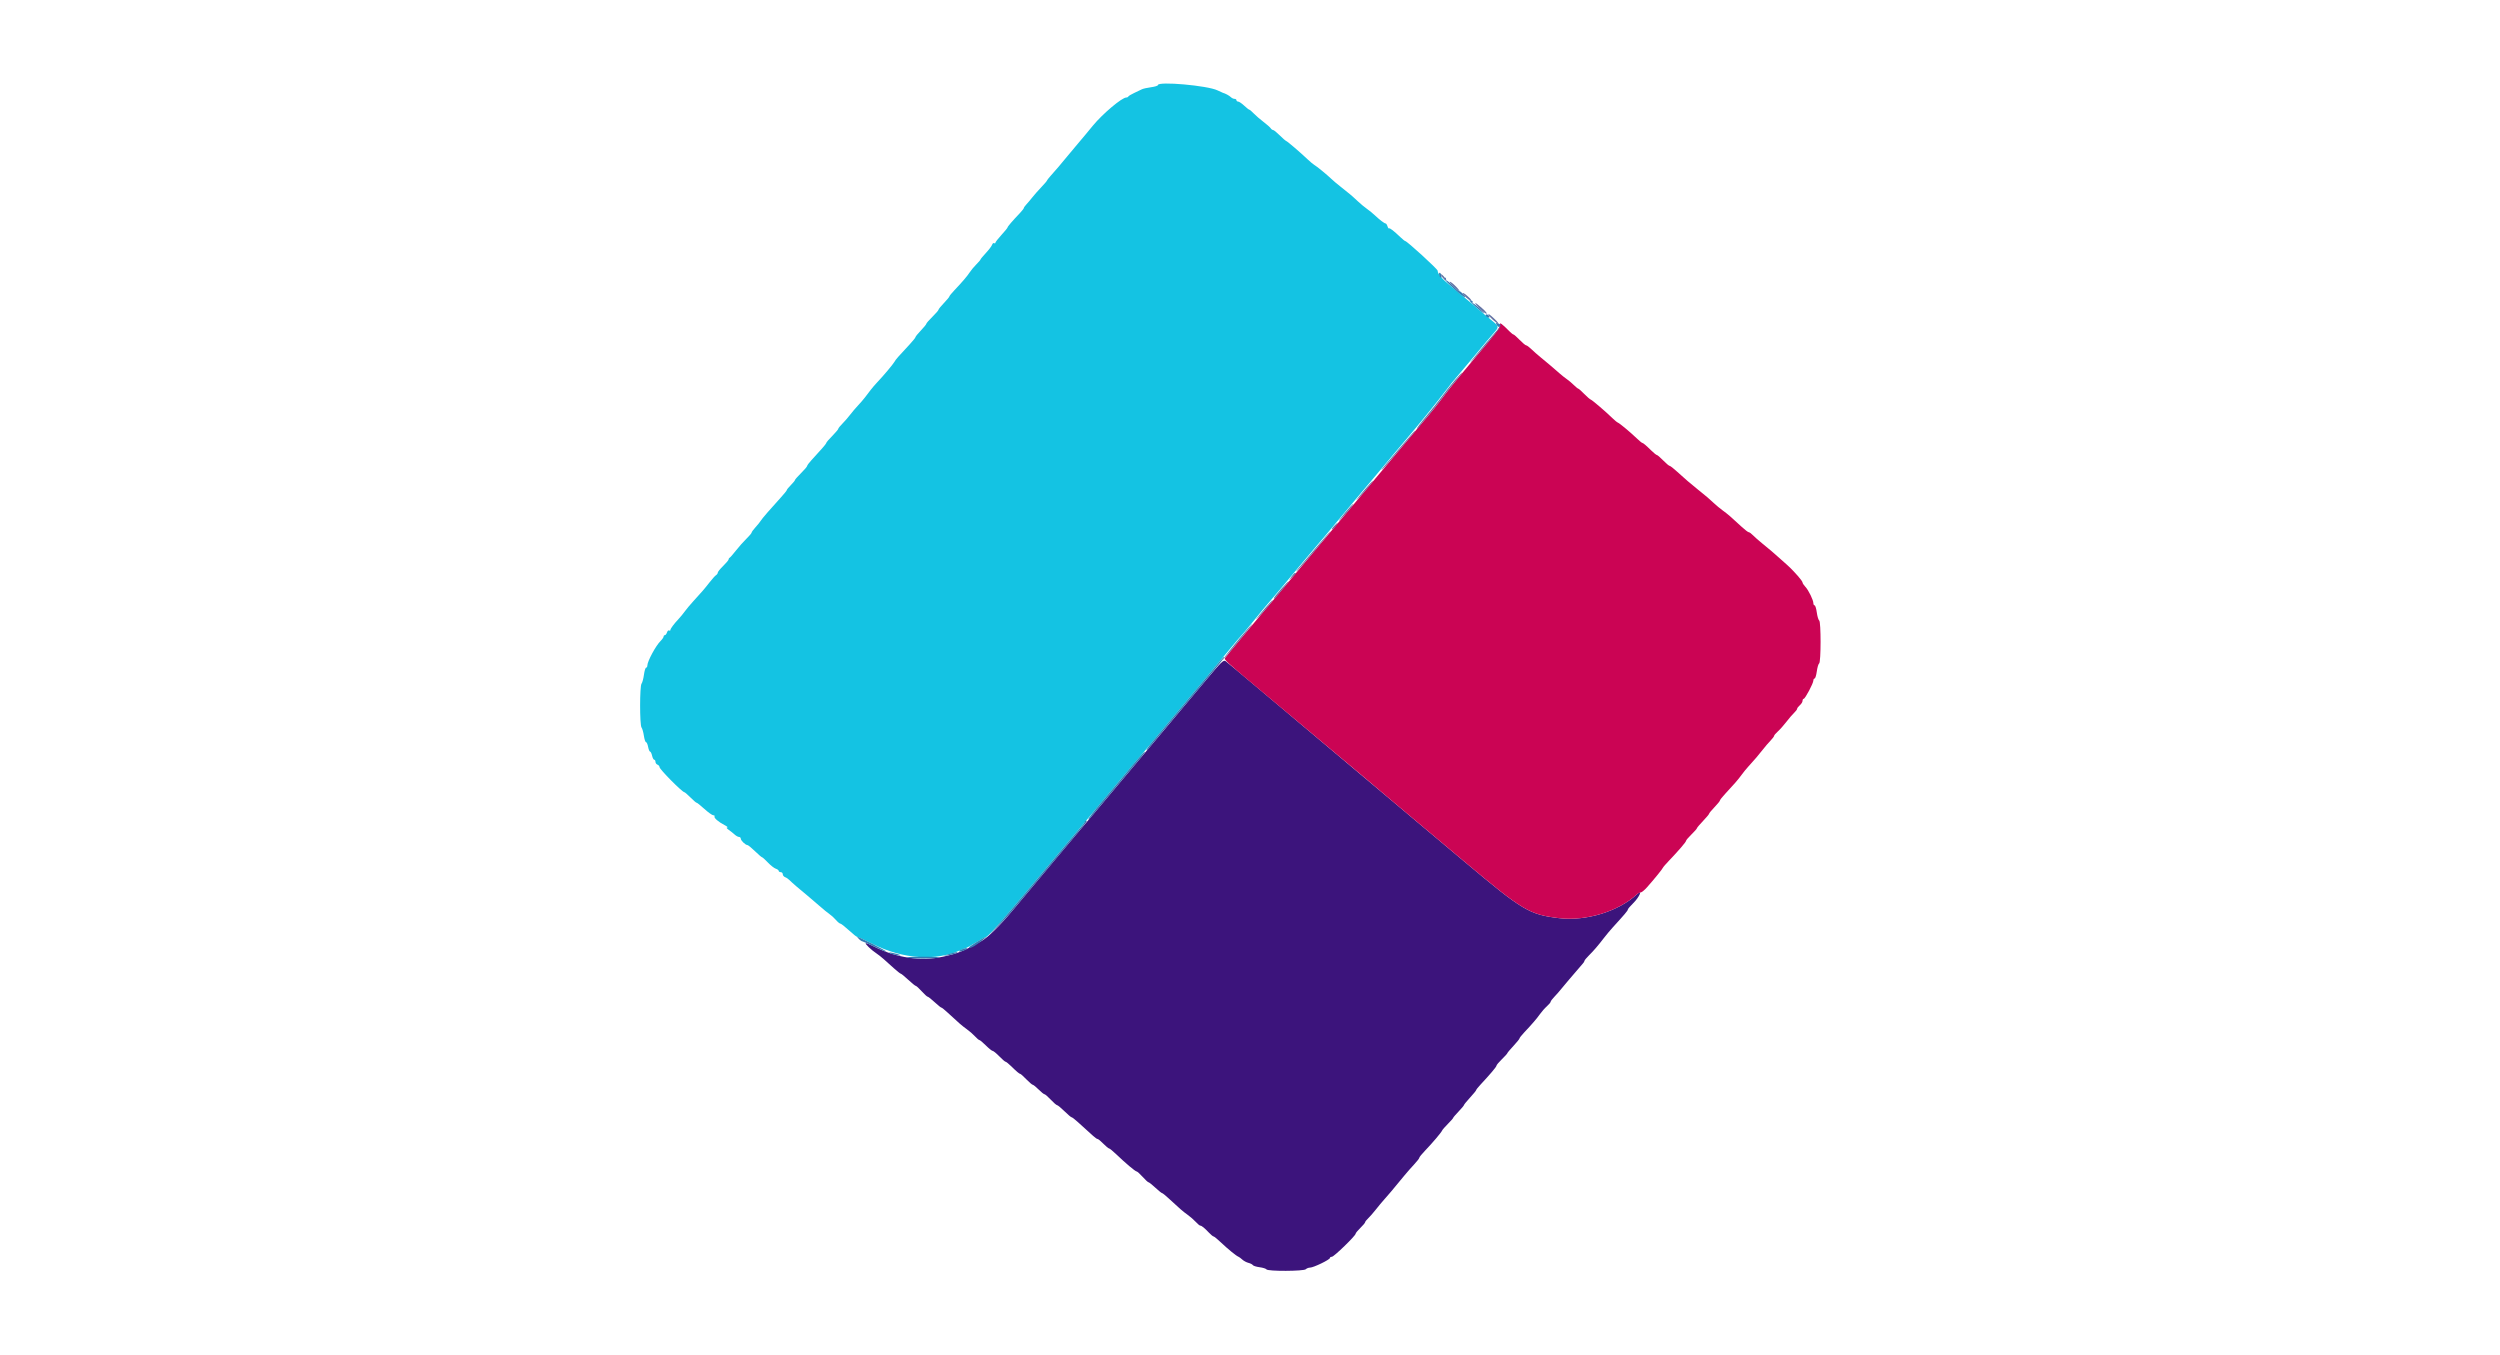
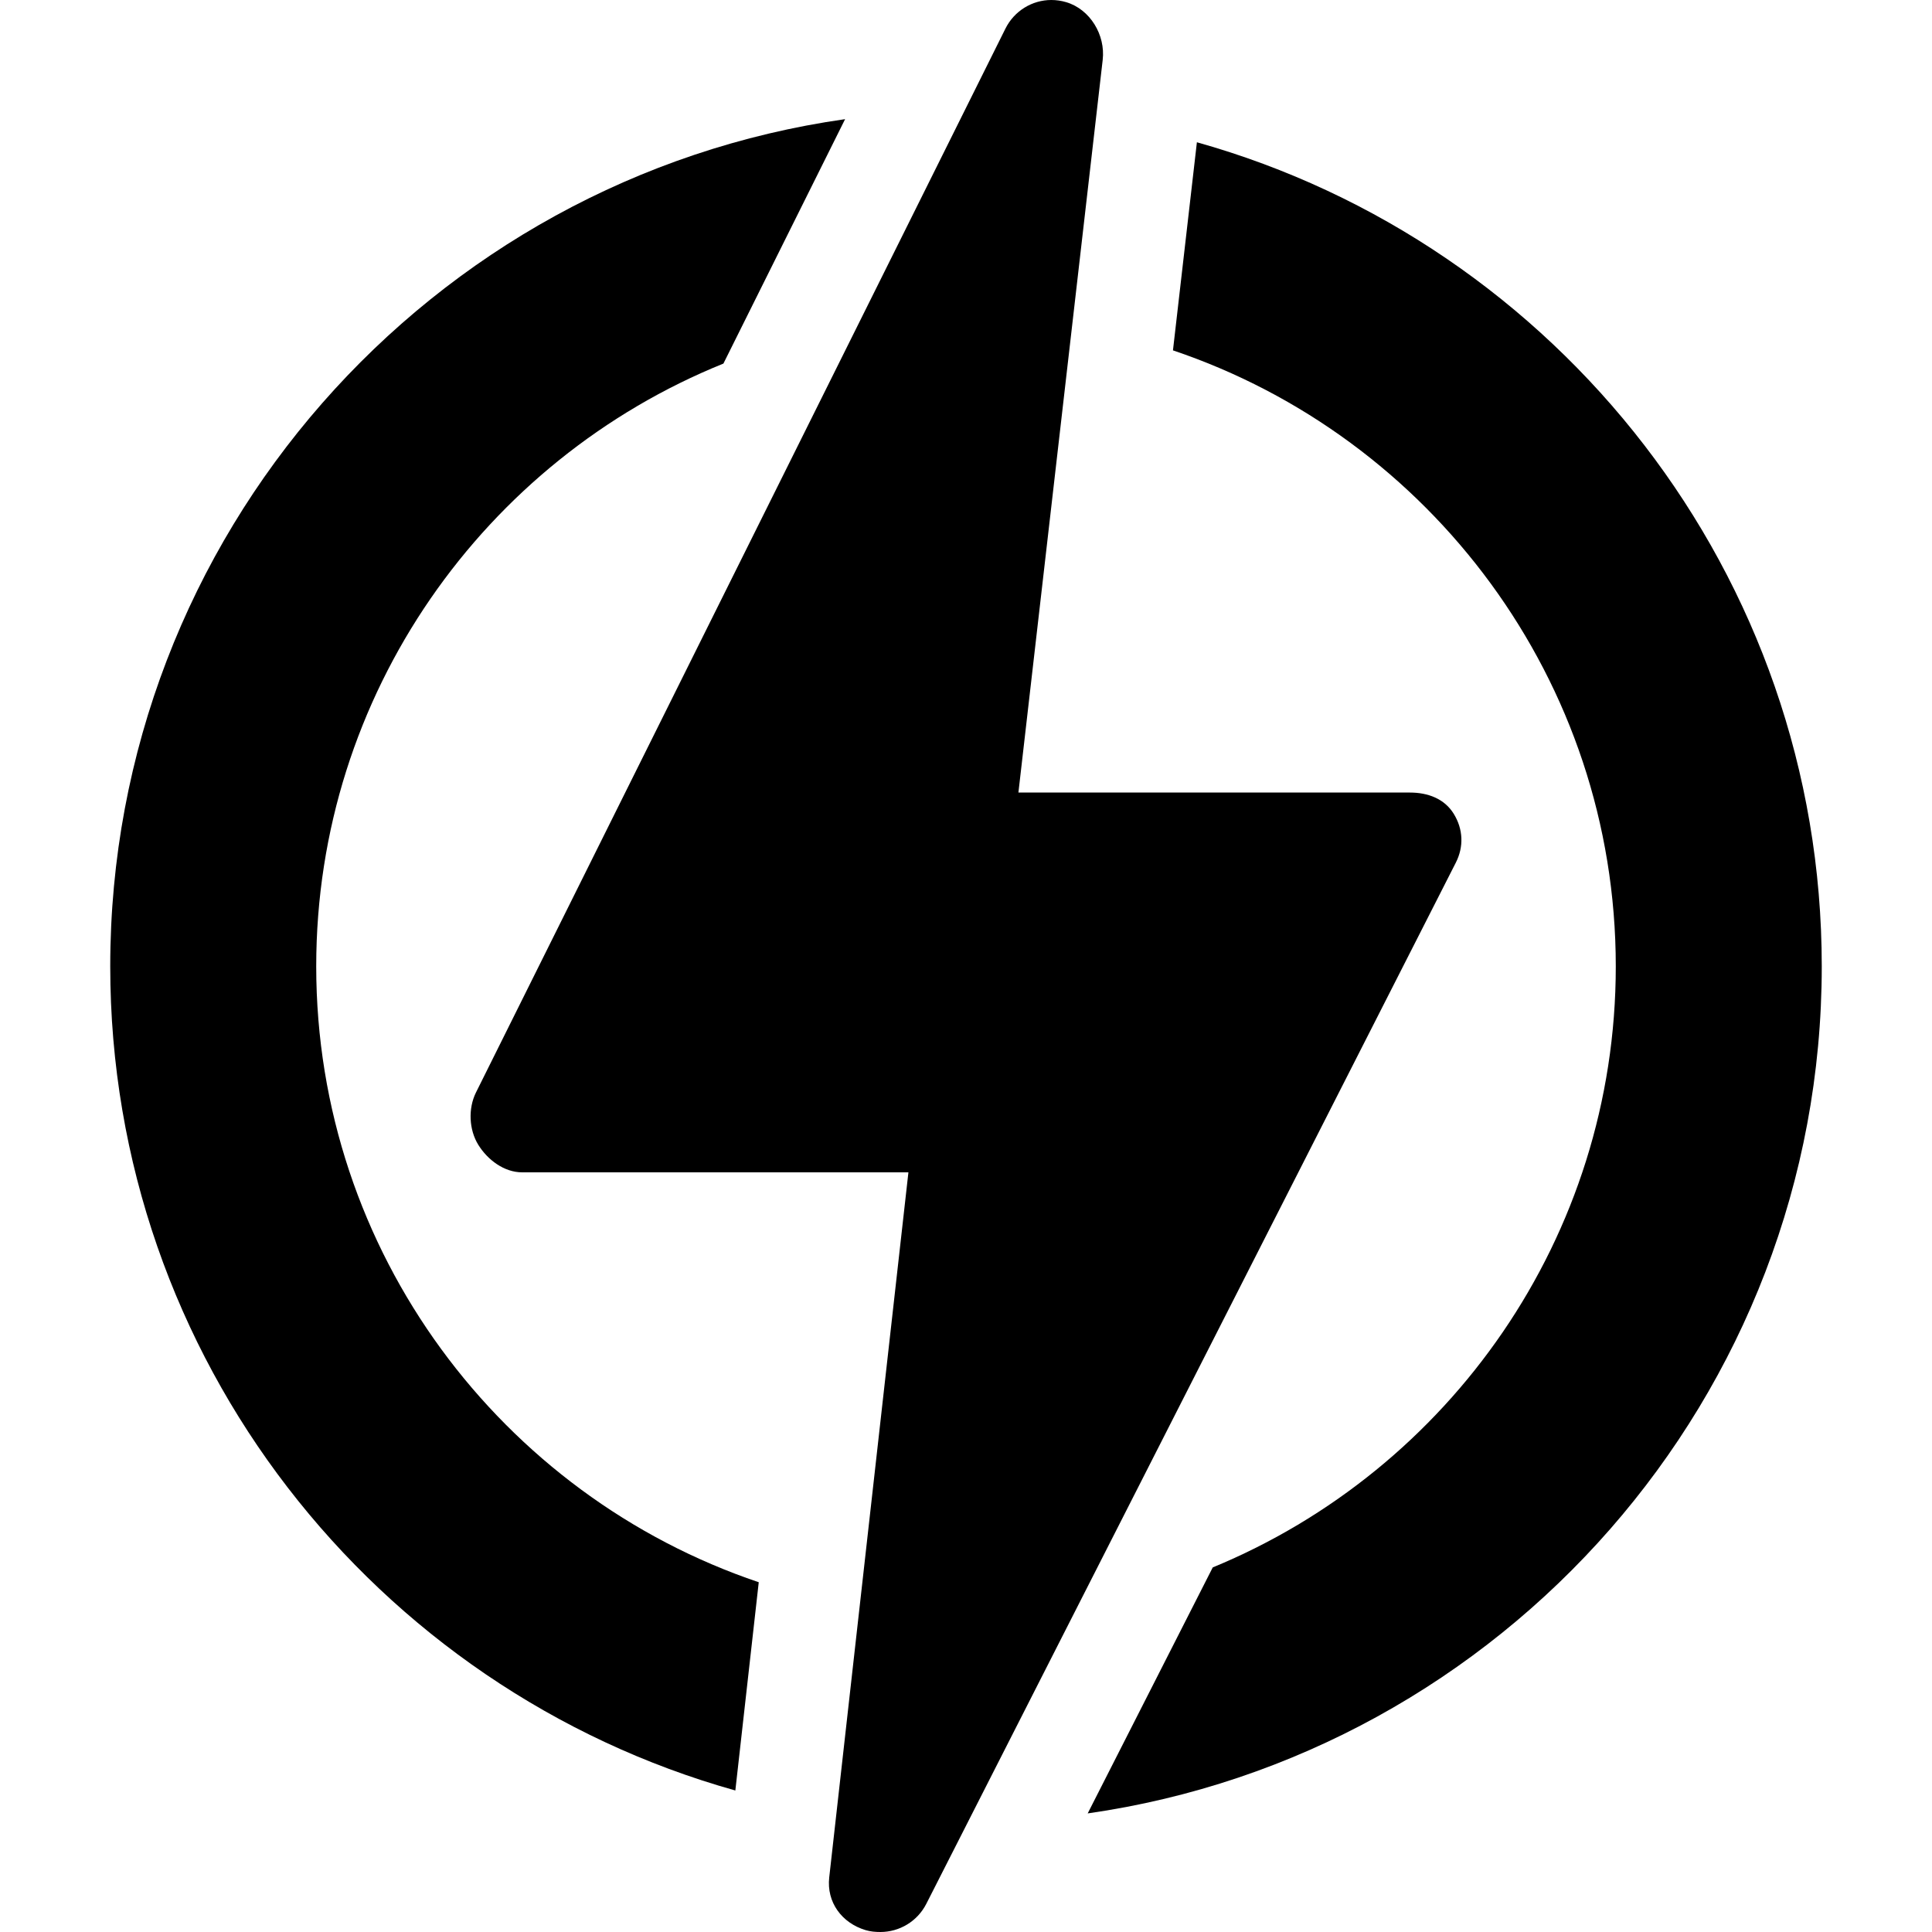
- <svg xmlns="http://www.w3.org/2000/svg" id="svg" version="1.1" width="400" height="216.667" viewBox="0, 0, 400,216.667">
-   <g id="svgg">
-     <path id="path0" d="M193.042 108.715 C 191.565 110.476,190.150 112.161,189.896 112.459 C 188.669 113.901,184.190 119.236,183.424 120.170 C 182.947 120.750,182.258 121.569,181.893 121.988 C 181.344 122.620,175.414 129.679,173.893 131.512 C 173.653 131.802,173.154 132.387,172.786 132.812 C 172.417 133.238,170.853 135.098,169.310 136.945 C 167.768 138.792,165.689 141.278,164.692 142.470 C 163.694 143.662,162.430 145.173,161.883 145.828 C 159.991 148.093,158.099 149.954,157.112 150.521 C 154.289 152.144,153.342 152.531,150.878 153.071 C 147.329 153.849,143.398 153.262,139.779 151.415 C 139.132 151.085,138.561 150.858,138.508 150.910 C 138.393 151.026,139.448 152.031,140.195 152.518 C 140.493 152.712,141.029 153.133,141.387 153.453 C 141.744 153.773,142.476 154.430,143.012 154.913 C 143.548 155.396,144.052 155.792,144.131 155.794 C 144.211 155.795,144.747 156.235,145.323 156.771 C 145.898 157.308,146.443 157.746,146.533 157.746 C 146.623 157.746,147.049 158.137,147.480 158.613 C 147.910 159.090,148.341 159.480,148.436 159.480 C 148.531 159.480,149.028 159.870,149.539 160.347 C 150.050 160.823,150.534 161.213,150.614 161.213 C 150.695 161.213,151.152 161.579,151.631 162.026 C 153.349 163.628,153.966 164.162,154.707 164.688 C 155.121 164.982,155.703 165.490,156.001 165.818 C 156.299 166.146,156.619 166.414,156.711 166.414 C 156.804 166.414,157.270 166.804,157.746 167.281 C 158.223 167.757,158.711 168.147,158.830 168.147 C 158.949 168.147,159.426 168.537,159.888 169.014 C 160.351 169.491,160.804 169.881,160.895 169.881 C 160.987 169.881,161.384 170.198,161.778 170.585 C 162.665 171.458,163.110 171.831,163.263 171.831 C 163.328 171.831,163.759 172.221,164.222 172.698 C 164.685 173.174,165.148 173.568,165.251 173.571 C 165.354 173.575,165.775 173.916,166.187 174.330 C 166.598 174.743,167.020 175.081,167.125 175.081 C 167.229 175.081,167.678 175.471,168.123 175.948 C 168.567 176.425,169.023 176.819,169.135 176.825 C 169.247 176.830,169.778 177.268,170.314 177.798 C 170.850 178.328,171.364 178.762,171.455 178.763 C 171.545 178.764,171.984 179.100,172.430 179.509 C 174.988 181.858,175.423 182.232,175.601 182.232 C 175.708 182.232,176.127 182.573,176.532 182.990 C 176.938 183.407,177.349 183.749,177.447 183.749 C 177.544 183.749,178.056 184.163,178.583 184.670 C 180.085 186.111,181.651 187.432,181.858 187.432 C 181.962 187.432,182.397 187.822,182.825 188.299 C 183.253 188.776,183.676 189.166,183.766 189.166 C 183.856 189.166,184.347 189.556,184.858 190.033 C 185.370 190.509,185.854 190.899,185.934 190.899 C 186.014 190.899,186.472 191.265,186.951 191.712 C 188.668 193.314,189.285 193.848,190.027 194.374 C 190.440 194.668,191.023 195.176,191.321 195.504 C 191.619 195.832,191.942 196.100,192.040 196.100 C 192.260 196.100,192.708 196.463,193.441 197.237 C 193.751 197.565,194.080 197.833,194.173 197.833 C 194.265 197.833,194.776 198.248,195.307 198.754 C 196.418 199.812,197.788 200.935,198.125 201.062 C 198.251 201.110,198.540 201.321,198.766 201.531 C 198.991 201.742,199.434 201.979,199.748 202.058 C 200.063 202.137,200.381 202.298,200.454 202.417 C 200.528 202.536,201.016 202.689,201.540 202.757 C 202.063 202.826,202.556 202.981,202.635 203.102 C 202.848 203.429,208.598 203.407,208.927 203.077 C 209.070 202.934,209.380 202.817,209.615 202.817 C 210.159 202.817,212.784 201.546,212.784 201.282 C 212.784 201.173,212.927 201.083,213.101 201.083 C 213.434 201.083,216.901 197.716,216.901 197.392 C 216.901 197.289,217.243 196.873,217.660 196.467 C 218.077 196.062,218.418 195.654,218.418 195.561 C 218.418 195.467,218.638 195.185,218.906 194.933 C 219.174 194.681,219.735 194.039,220.152 193.507 C 220.569 192.975,221.154 192.272,221.452 191.945 C 222.062 191.276,222.765 190.441,224.702 188.083 C 225.119 187.575,225.826 186.770,226.273 186.295 C 226.720 185.819,227.086 185.347,227.086 185.245 C 227.086 185.143,227.500 184.631,228.007 184.107 C 229.142 182.931,230.633 181.173,230.742 180.879 C 230.787 180.759,231.201 180.283,231.663 179.821 C 232.125 179.359,232.503 178.929,232.503 178.865 C 232.503 178.801,232.893 178.342,233.369 177.846 C 233.846 177.350,234.236 176.883,234.236 176.809 C 234.236 176.734,234.675 176.195,235.211 175.611 C 235.748 175.027,236.186 174.489,236.186 174.415 C 236.186 174.341,236.503 173.942,236.891 173.528 C 238.448 171.861,239.437 170.688,239.437 170.506 C 239.437 170.400,239.827 169.935,240.303 169.473 C 240.780 169.010,241.170 168.579,241.170 168.516 C 241.170 168.452,241.609 167.929,242.145 167.353 C 242.681 166.778,243.120 166.236,243.120 166.151 C 243.120 166.065,243.437 165.658,243.824 165.245 C 245.186 163.795,245.865 163.007,246.380 162.276 C 246.666 161.870,247.171 161.297,247.502 161.003 C 247.833 160.708,248.104 160.384,248.104 160.282 C 248.104 160.180,248.372 159.822,248.700 159.485 C 249.028 159.149,249.540 158.564,249.837 158.186 C 250.135 157.808,250.672 157.166,251.029 156.761 C 251.387 156.356,251.972 155.675,252.329 155.247 C 252.687 154.819,253.101 154.336,253.250 154.173 C 253.399 154.010,253.521 153.809,253.521 153.725 C 253.521 153.641,253.838 153.257,254.225 152.872 C 255.016 152.087,255.662 151.334,256.659 150.038 C 257.033 149.552,257.644 148.821,258.016 148.413 C 259.944 146.302,260.450 145.704,260.452 145.533 C 260.454 145.429,260.836 144.975,261.301 144.524 C 262.300 143.554,262.905 142.153,261.930 143.066 C 259.002 145.808,253.776 147.421,249.482 146.909 C 244.705 146.338,243.651 145.710,234.320 137.871 C 230.282 134.478,226.548 131.346,226.023 130.910 C 225.498 130.475,223.646 128.916,221.906 127.446 C 218.297 124.396,218.681 124.718,211.051 118.320 C 207.893 115.671,203.324 111.831,200.898 109.786 C 198.472 107.740,196.316 105.942,196.107 105.790 C 195.767 105.542,195.438 105.855,193.042 108.715 " stroke="none" fill="#3c147c" fill-rule="evenodd" />
-     <path id="path1" d="M240.011 51.956 C 240.098 52.287,239.201 53.479,236.287 56.911 C 234.176 59.396,231.908 62.161,231.248 63.055 C 230.239 64.421,228.738 66.295,227.844 67.306 C 227.725 67.441,227.272 67.978,226.837 68.499 C 226.403 69.021,224.599 71.169,222.829 73.274 C 221.058 75.378,218.245 78.728,216.576 80.719 C 214.908 82.710,213.443 84.449,213.320 84.585 C 213.120 84.808,204.635 94.917,203.578 96.193 C 203.338 96.482,202.841 97.067,202.474 97.493 C 201.084 99.104,196.170 105.020,196.019 105.264 C 195.839 105.555,196.015 105.718,201.090 109.967 C 203.082 111.636,207.674 115.486,211.294 118.523 C 214.915 121.560,218.072 124.208,218.310 124.408 C 218.548 124.607,220.166 125.974,221.906 127.445 C 223.646 128.916,225.498 130.475,226.023 130.910 C 226.548 131.346,230.282 134.478,234.320 137.871 C 243.651 145.710,244.705 146.338,249.482 146.909 C 253.776 147.421,259.002 145.808,261.930 143.066 C 262.089 142.917,262.347 142.795,262.504 142.795 C 262.660 142.795,263.116 142.424,263.518 141.971 C 264.675 140.663,265.974 139.068,266.057 138.853 C 266.098 138.744,266.537 138.233,267.032 137.718 C 268.564 136.120,269.772 134.712,269.772 134.524 C 269.772 134.425,270.163 133.966,270.639 133.503 C 271.116 133.040,271.506 132.598,271.506 132.520 C 271.506 132.442,271.945 131.921,272.481 131.361 C 273.017 130.801,273.456 130.277,273.456 130.195 C 273.456 130.113,273.846 129.640,274.323 129.144 C 274.800 128.648,275.190 128.168,275.190 128.077 C 275.190 127.987,275.555 127.521,276.002 127.042 C 277.457 125.484,278.121 124.715,278.664 123.962 C 278.958 123.556,279.442 122.961,279.740 122.641 C 280.560 121.761,281.520 120.636,282.124 119.848 C 282.421 119.459,282.933 118.864,283.261 118.525 C 283.589 118.187,283.857 117.832,283.857 117.737 C 283.857 117.642,284.132 117.318,284.468 117.016 C 284.804 116.715,285.413 116.029,285.822 115.493 C 286.231 114.957,286.785 114.312,287.053 114.060 C 287.321 113.808,287.541 113.512,287.541 113.404 C 287.541 113.295,287.736 113.039,287.974 112.835 C 288.212 112.631,288.407 112.316,288.407 112.136 C 288.407 111.957,288.490 111.809,288.591 111.809 C 288.821 111.809,290.141 109.316,290.141 108.881 C 290.141 108.704,290.229 108.559,290.337 108.559 C 290.445 108.559,290.603 108.047,290.688 107.421 C 290.774 106.796,290.942 106.221,291.064 106.144 C 291.365 105.953,291.371 99.467,291.070 99.277 C 290.945 99.198,290.774 98.621,290.688 97.996 C 290.603 97.370,290.445 96.858,290.337 96.858 C 290.229 96.858,290.141 96.706,290.141 96.521 C 290.141 96.016,289.369 94.431,288.857 93.888 C 288.610 93.625,288.407 93.315,288.407 93.199 C 288.407 93.083,288.073 92.616,287.664 92.161 C 286.615 90.993,286.434 90.815,285.054 89.599 C 284.378 89.003,283.660 88.369,283.459 88.191 C 283.258 88.012,282.609 87.476,282.017 86.999 C 281.426 86.522,280.733 85.913,280.478 85.645 C 280.224 85.376,279.921 85.157,279.805 85.157 C 279.689 85.157,279.150 84.743,278.606 84.236 C 276.990 82.730,276.421 82.239,275.642 81.680 C 275.236 81.387,274.594 80.856,274.216 80.498 C 273.490 79.811,272.961 79.361,271.724 78.377 C 270.573 77.461,269.432 76.481,268.329 75.460 C 267.782 74.954,267.249 74.540,267.145 74.540 C 267.041 74.540,266.577 74.150,266.114 73.673 C 265.651 73.196,265.198 72.806,265.107 72.806 C 265.016 72.806,264.619 72.489,264.225 72.102 C 263.349 71.241,262.892 70.856,262.747 70.856 C 262.686 70.856,262.305 70.539,261.899 70.152 C 260.861 69.160,259.147 67.730,258.876 67.629 C 258.750 67.583,258.387 67.290,258.068 66.979 C 256.980 65.917,254.783 64.030,254.531 63.942 C 254.393 63.894,253.914 63.479,253.467 63.021 C 253.020 62.563,252.599 62.189,252.530 62.189 C 252.461 62.189,252.131 61.920,251.797 61.593 C 251.463 61.265,250.971 60.850,250.704 60.672 C 250.438 60.493,249.914 60.078,249.541 59.750 C 248.502 58.836,247.657 58.119,246.587 57.244 C 246.051 56.805,245.336 56.178,245.000 55.850 C 244.663 55.523,244.297 55.255,244.187 55.255 C 244.077 55.255,243.608 54.865,243.145 54.388 C 242.683 53.911,242.239 53.521,242.160 53.521 C 242.081 53.521,241.800 53.302,241.535 53.034 C 240.297 51.778,239.889 51.489,240.011 51.956 " stroke="none" fill="#cb0454" fill-rule="evenodd" />
-     <path id="path2" d="M185.265 13.613 C 185.265 13.722,184.769 13.878,184.163 13.958 C 183.557 14.039,182.899 14.187,182.700 14.287 C 182.502 14.388,181.950 14.651,181.473 14.873 C 180.997 15.095,180.574 15.349,180.534 15.439 C 180.495 15.528,180.347 15.601,180.207 15.601 C 179.514 15.601,176.457 18.175,174.865 20.098 C 174.567 20.458,174.013 21.129,173.633 21.590 C 173.254 22.050,172.523 22.920,172.008 23.523 C 171.494 24.126,170.731 25.039,170.314 25.551 C 169.560 26.476,169.234 26.857,168.093 28.143 C 167.765 28.513,167.497 28.861,167.497 28.917 C 167.497 28.973,167.083 29.454,166.576 29.986 C 166.070 30.517,165.443 31.228,165.184 31.565 C 164.924 31.902,164.510 32.393,164.263 32.656 C 164.016 32.919,163.814 33.201,163.814 33.283 C 163.814 33.364,163.525 33.734,163.173 34.105 C 161.981 35.356,161.213 36.250,161.213 36.386 C 161.213 36.460,160.775 36.999,160.238 37.583 C 159.702 38.167,159.263 38.731,159.263 38.837 C 159.263 38.942,159.173 38.973,159.062 38.905 C 158.952 38.836,158.805 38.952,158.736 39.163 C 158.667 39.373,158.221 39.964,157.745 40.475 C 157.269 40.987,156.880 41.458,156.880 41.521 C 156.880 41.585,156.579 41.937,156.212 42.304 C 155.846 42.671,155.383 43.224,155.184 43.533 C 154.788 44.150,153.961 45.120,152.709 46.436 C 152.262 46.905,151.896 47.356,151.896 47.436 C 151.896 47.517,151.506 47.989,151.029 48.485 C 150.553 48.981,150.162 49.464,150.161 49.558 C 150.160 49.652,149.721 50.159,149.186 50.685 C 148.650 51.211,148.212 51.715,148.212 51.805 C 148.212 51.895,147.822 52.375,147.346 52.871 C 146.869 53.367,146.479 53.847,146.479 53.936 C 146.479 54.026,146.064 54.544,145.558 55.088 C 143.614 57.174,143.330 57.499,143.113 57.888 C 142.878 58.307,141.369 60.102,140.370 61.151 C 140.049 61.488,139.583 62.030,139.334 62.355 C 139.085 62.681,138.665 63.231,138.401 63.578 C 138.136 63.925,137.627 64.515,137.270 64.889 C 136.912 65.264,136.355 65.920,136.031 66.347 C 135.707 66.775,135.146 67.420,134.785 67.782 C 134.424 68.143,134.128 68.510,134.128 68.596 C 134.128 68.683,133.811 69.076,133.424 69.470 C 132.586 70.322,132.178 70.802,132.178 70.935 C 132.178 71.032,131.201 72.153,129.848 73.608 C 129.461 74.025,129.144 74.449,129.144 74.551 C 129.144 74.653,128.705 75.169,128.169 75.697 C 127.633 76.226,127.194 76.726,127.194 76.808 C 127.194 76.889,126.901 77.249,126.544 77.606 C 126.186 77.964,125.894 78.322,125.894 78.403 C 125.894 78.483,125.479 79.001,124.973 79.554 C 123.342 81.334,121.890 83.016,121.714 83.328 C 121.620 83.495,121.254 83.948,120.902 84.335 C 120.549 84.721,120.260 85.117,120.260 85.214 C 120.260 85.311,119.887 85.753,119.431 86.195 C 118.976 86.637,118.222 87.486,117.756 88.082 C 117.290 88.678,116.834 89.198,116.743 89.238 C 116.651 89.278,116.576 89.400,116.576 89.509 C 116.576 89.618,116.186 90.086,115.710 90.549 C 115.233 91.012,114.843 91.494,114.843 91.622 C 114.843 91.749,114.718 91.931,114.566 92.026 C 114.414 92.121,113.951 92.635,113.537 93.167 C 112.717 94.220,112.277 94.732,110.932 96.195 C 110.445 96.724,109.843 97.444,109.593 97.794 C 109.344 98.144,108.887 98.701,108.578 99.031 C 107.800 99.863,107.259 100.595,107.259 100.815 C 107.259 100.917,107.168 100.945,107.058 100.876 C 106.947 100.808,106.794 100.949,106.718 101.189 C 106.642 101.429,106.489 101.625,106.378 101.625 C 106.266 101.625,106.176 101.727,106.176 101.852 C 106.176 101.977,105.956 102.295,105.688 102.558 C 104.928 103.304,103.575 105.820,103.575 106.487 C 103.575 106.673,103.487 106.826,103.379 106.826 C 103.271 106.826,103.114 107.337,103.030 107.963 C 102.946 108.589,102.774 109.228,102.648 109.383 C 102.345 109.758,102.342 116.023,102.645 116.402 C 102.769 116.558,102.938 117.148,103.020 117.714 C 103.101 118.280,103.256 118.743,103.362 118.743 C 103.469 118.743,103.620 119.085,103.698 119.502 C 103.776 119.919,103.919 120.260,104.016 120.260 C 104.112 120.260,104.255 120.553,104.334 120.910 C 104.412 121.268,104.566 121.560,104.676 121.560 C 104.786 121.560,104.875 121.709,104.875 121.892 C 104.875 122.074,105.022 122.280,105.200 122.349 C 105.379 122.417,105.525 122.592,105.525 122.737 C 105.525 123.087,109.168 126.761,109.515 126.761 C 109.585 126.761,110.033 127.151,110.509 127.627 C 110.986 128.104,111.415 128.470,111.463 128.440 C 111.511 128.410,112.061 128.849,112.685 129.415 C 113.309 129.981,113.958 130.444,114.127 130.444 C 114.297 130.444,114.386 130.524,114.325 130.622 C 114.186 130.848,114.946 131.510,115.918 132.009 C 116.330 132.221,116.528 132.394,116.357 132.394 C 116.175 132.394,116.268 132.548,116.582 132.766 C 116.877 132.970,117.307 133.312,117.538 133.524 C 117.769 133.737,118.086 133.911,118.242 133.911 C 118.399 133.911,118.527 134.036,118.527 134.188 C 118.527 134.489,119.279 135.211,119.593 135.211 C 119.699 135.211,120.238 135.650,120.790 136.186 C 121.342 136.723,121.854 137.161,121.927 137.161 C 122.000 137.161,122.421 137.540,122.861 138.003 C 123.302 138.466,123.872 138.912,124.128 138.993 C 124.384 139.074,124.594 139.232,124.594 139.343 C 124.594 139.454,124.740 139.545,124.919 139.545 C 125.098 139.545,125.244 139.694,125.244 139.877 C 125.244 140.059,125.414 140.272,125.623 140.349 C 125.832 140.427,126.148 140.643,126.327 140.830 C 126.660 141.178,128.093 142.414,129.252 143.352 C 129.610 143.642,130.427 144.342,131.068 144.908 C 131.709 145.474,132.460 146.087,132.737 146.271 C 133.014 146.454,133.467 146.868,133.745 147.191 C 134.023 147.515,134.344 147.780,134.460 147.780 C 134.575 147.781,135.194 148.265,135.834 148.855 C 136.475 149.445,137.060 149.912,137.134 149.892 C 137.209 149.872,138.342 150.393,139.653 151.050 C 144.496 153.476,149.705 153.822,153.771 151.987 C 154.146 151.818,154.510 151.679,154.579 151.679 C 154.649 151.679,155.342 151.289,156.121 150.813 C 156.900 150.336,157.613 149.946,157.704 149.946 C 157.964 149.946,159.614 148.159,162.316 144.952 C 163.676 143.337,165.114 141.631,165.513 141.160 C 165.911 140.689,166.593 139.875,167.029 139.350 C 169.115 136.844,172.603 132.694,172.801 132.484 C 172.923 132.355,173.364 131.826,173.781 131.308 C 174.198 130.791,175.417 129.331,176.490 128.064 C 177.562 126.796,178.830 125.284,179.307 124.703 C 179.783 124.122,180.765 122.958,181.489 122.116 C 182.212 121.274,183.007 120.341,183.255 120.043 C 183.502 119.745,184.081 119.055,184.539 118.509 C 184.998 117.964,185.764 117.043,186.241 116.463 C 186.717 115.883,188.472 113.794,190.141 111.821 C 191.810 109.848,193.809 107.454,194.583 106.501 C 195.358 105.547,196.040 104.718,196.100 104.659 C 196.159 104.599,196.688 103.965,197.275 103.250 C 197.862 102.535,198.447 101.853,198.575 101.733 C 198.703 101.614,199.442 100.737,200.217 99.783 C 202.055 97.521,202.328 97.193,203.359 96.003 C 203.835 95.453,204.664 94.479,205.200 93.839 C 207.411 91.201,207.861 90.662,208.202 90.244 C 208.398 90.003,209.095 89.177,209.751 88.407 C 210.406 87.638,211.138 86.774,211.376 86.487 C 211.614 86.201,211.909 85.857,212.030 85.724 C 212.152 85.591,213.466 84.020,214.951 82.232 C 216.436 80.444,217.750 78.872,217.872 78.738 C 217.994 78.604,218.449 78.068,218.883 77.546 C 219.625 76.656,221.252 74.719,223.329 72.252 C 223.825 71.663,224.440 70.937,224.696 70.639 C 226.406 68.648,229.788 64.507,230.888 63.055 C 232.125 61.424,232.166 61.373,234.230 58.938 C 235.088 57.925,235.953 56.898,236.151 56.656 C 237.047 55.559,238.720 53.580,239.164 53.090 C 239.821 52.365,239.785 52.155,238.881 51.431 C 238.457 51.091,237.994 50.714,237.852 50.593 C 235.377 48.480,233.954 47.281,232.326 45.937 C 230.620 44.529,230.067 43.898,230.021 43.307 C 230.001 43.036,225.114 38.570,224.838 38.570 C 224.771 38.570,224.436 38.302,224.093 37.974 C 223.007 36.936,222.359 36.435,222.249 36.545 C 222.190 36.604,222.077 36.450,221.999 36.203 C 221.920 35.955,221.785 35.753,221.698 35.753 C 221.504 35.753,220.747 35.179,219.973 34.445 C 219.654 34.143,219.087 33.681,218.713 33.418 C 218.339 33.156,217.696 32.623,217.283 32.234 C 216.347 31.351,215.753 30.847,214.525 29.895 C 213.993 29.482,213.304 28.900,212.995 28.602 C 212.307 27.940,210.678 26.609,210.259 26.366 C 210.090 26.268,209.624 25.878,209.223 25.499 C 207.990 24.332,206.025 22.648,205.796 22.562 C 205.677 22.518,205.202 22.103,204.740 21.641 C 204.278 21.180,203.808 20.802,203.694 20.802 C 203.581 20.802,203.411 20.677,203.315 20.525 C 203.220 20.373,202.703 19.916,202.167 19.510 C 201.631 19.104,200.929 18.497,200.608 18.162 C 200.287 17.826,199.965 17.551,199.892 17.551 C 199.819 17.551,199.448 17.259,199.067 16.902 C 198.686 16.545,198.253 16.253,198.104 16.252 C 197.955 16.252,197.833 16.154,197.833 16.035 C 197.833 15.915,197.694 15.818,197.524 15.818 C 197.353 15.818,197.085 15.691,196.928 15.535 C 196.684 15.294,196.041 14.947,195.666 14.853 C 195.607 14.839,195.217 14.661,194.800 14.458 C 193.206 13.683,185.265 12.979,185.265 13.613 " stroke="none" fill="#14c3e3" fill-rule="evenodd" />
-     <path id="path3" d="M230.279 43.687 C 230.141 43.910,230.461 44.590,230.622 44.414 C 230.673 44.358,230.646 44.123,230.563 43.893 C 230.479 43.663,230.351 43.570,230.279 43.687 M231.108 44.615 C 230.992 44.802,234.255 47.724,234.408 47.571 C 234.526 47.453,233.731 46.587,233.504 46.587 C 233.393 46.587,232.920 46.197,232.452 45.720 C 231.985 45.244,231.507 44.854,231.390 44.854 C 231.273 44.854,231.237 44.756,231.311 44.637 C 231.385 44.518,231.396 44.420,231.337 44.420 C 231.277 44.420,231.174 44.508,231.108 44.615 M236.078 49.067 C 236.793 49.706,237.414 50.195,237.457 50.153 C 237.564 50.050,235.907 48.540,235.686 48.538 C 235.590 48.538,235.564 48.451,235.629 48.345 C 235.695 48.240,235.530 48.098,235.263 48.030 C 234.939 47.947,235.209 48.291,236.078 49.067 M237.703 50.446 C 237.703 50.563,237.858 50.717,238.046 50.790 C 238.257 50.871,238.356 50.822,238.304 50.664 C 238.196 50.340,237.703 50.161,237.703 50.446 M239.493 52.014 C 239.629 52.232,239.818 52.361,239.913 52.303 C 240.217 52.115,240.100 51.842,239.666 51.728 C 239.306 51.634,239.281 51.675,239.493 52.014 M194.465 106.663 C 193.757 107.527,191.812 109.848,190.142 111.821 C 188.473 113.794,186.717 115.882,186.241 116.461 C 185.764 117.040,184.916 118.055,184.356 118.717 C 183.796 119.379,183.384 119.967,183.440 120.023 C 183.496 120.080,183.675 119.936,183.837 119.705 C 184.075 119.366,187.767 114.953,189.898 112.459 C 191.891 110.127,195.883 105.285,195.883 105.199 C 195.883 104.966,195.705 105.150,194.465 106.663 M181.365 122.238 C 180.471 123.312,179.482 124.501,179.167 124.880 C 178.853 125.259,177.566 126.785,176.308 128.271 C 175.051 129.758,174.070 131.022,174.130 131.082 C 174.189 131.141,174.306 131.087,174.389 130.961 C 174.472 130.835,176.246 128.704,178.332 126.226 C 180.417 123.749,182.399 121.393,182.735 120.991 C 183.072 120.589,183.267 120.265,183.169 120.272 C 183.070 120.279,182.259 121.163,181.365 122.238 M173.564 131.476 C 173.564 131.566,173.343 131.883,173.073 132.180 C 172.647 132.648,169.494 136.388,167.029 139.350 C 166.593 139.875,165.911 140.689,165.513 141.160 C 165.114 141.631,163.676 143.337,162.316 144.952 C 159.654 148.111,157.964 149.946,157.716 149.946 C 157.452 149.946,154.910 151.516,155.011 151.616 C 155.502 152.107,159.334 148.879,161.883 145.828 C 164.105 143.168,166.676 140.102,169.765 136.429 C 174.042 131.343,174.067 131.311,173.797 131.311 C 173.669 131.311,173.564 131.385,173.564 131.476 M137.161 149.888 C 137.161 150.033,137.769 150.596,137.926 150.596 C 138.006 150.596,138.898 150.994,139.909 151.481 C 140.920 151.968,141.786 152.327,141.834 152.279 C 141.882 152.231,140.850 151.654,139.541 150.996 C 138.232 150.338,137.161 149.839,137.161 149.888 M153.869 151.914 C 153.583 152.029,153.399 152.171,153.460 152.232 C 153.586 152.358,154.713 151.964,154.713 151.793 C 154.713 151.637,154.479 151.670,153.869 151.914 M142.362 152.509 C 142.541 152.618,143.077 152.767,143.554 152.840 C 144.586 152.998,143.958 152.680,142.795 152.456 C 142.301 152.361,142.150 152.380,142.362 152.509 M151.788 152.658 L 150.921 152.954 151.788 152.830 C 152.702 152.700,153.619 152.333,152.979 152.353 C 152.801 152.358,152.264 152.496,151.788 152.658 M145.070 153.221 C 145.921 153.405,149.439 153.402,150.271 153.216 C 150.628 153.136,149.458 153.073,147.671 153.075 C 145.883 153.078,144.713 153.143,145.070 153.221 " stroke="none" fill="#347cb4" fill-rule="evenodd" />
-     <path id="path4" d="M230.553 43.938 C 230.553 44.164,231.136 44.854,231.326 44.854 C 231.499 44.854,231.421 44.705,230.986 44.204 C 230.748 43.929,230.553 43.809,230.553 43.938 M232.542 45.831 C 233.580 46.815,233.890 46.813,232.936 45.829 C 232.532 45.412,232.098 45.071,231.973 45.072 C 231.847 45.073,232.103 45.415,232.542 45.831 M234.020 46.915 C 234.020 47.147,235.082 48.104,235.339 48.104 C 235.457 48.104,235.379 47.930,235.166 47.718 C 234.555 47.111,234.020 46.736,234.020 46.915 M236.807 49.426 C 237.316 49.915,237.789 50.257,237.860 50.186 C 237.970 50.077,237.446 49.536,236.466 48.748 C 235.759 48.179,235.992 48.643,236.807 49.426 M238.137 50.363 C 238.137 50.560,239.483 51.788,239.700 51.788 C 239.827 51.788,239.569 51.446,239.126 51.029 C 238.362 50.308,238.137 50.156,238.137 50.363 M237.529 55.162 C 236.184 56.762,235.130 58.072,235.186 58.072 C 235.346 58.072,240.138 52.416,240.051 52.330 C 240.009 52.287,238.874 53.562,237.529 55.162 M232.778 60.834 C 232.190 61.520,231.298 62.644,230.794 63.333 C 230.291 64.022,229.141 65.464,228.240 66.539 C 227.338 67.614,226.648 68.540,226.705 68.598 C 226.763 68.655,226.963 68.469,227.150 68.185 C 227.336 67.900,227.618 67.530,227.775 67.364 C 228.412 66.689,230.098 64.603,230.994 63.380 C 231.518 62.665,232.423 61.520,233.005 60.834 C 233.586 60.149,234.014 59.588,233.954 59.588 C 233.894 59.588,233.365 60.149,232.778 60.834 M224.055 71.560 C 222.820 73.020,221.615 74.434,221.377 74.702 C 221.138 74.970,221.002 75.190,221.074 75.190 C 221.146 75.190,222.250 73.946,223.527 72.427 C 224.805 70.907,225.997 69.493,226.176 69.285 C 226.356 69.076,226.457 68.906,226.401 68.906 C 226.345 68.906,225.290 70.100,224.055 71.560 M218.412 78.277 C 216.944 79.998,216.549 80.571,217.618 79.429 C 218.619 78.359,219.790 76.923,219.661 76.923 C 219.609 76.923,219.047 77.533,218.412 78.277 M215.209 82.030 C 213.718 83.837,213.894 83.828,215.485 82.015 C 216.165 81.241,216.640 80.613,216.541 80.621 C 216.441 80.629,215.842 81.263,215.209 82.030 M213.434 84.182 C 213.155 84.480,213.016 84.721,213.126 84.717 C 213.311 84.711,214.204 83.640,214.024 83.640 C 213.980 83.640,213.714 83.884,213.434 84.182 M210.493 87.703 C 209.216 89.223,207.973 90.685,207.731 90.953 C 207.490 91.222,207.353 91.441,207.429 91.441 C 207.504 91.441,208.793 89.978,210.293 88.191 C 211.792 86.403,212.973 84.940,212.917 84.940 C 212.861 84.940,211.770 86.184,210.493 87.703 M206.626 92.260 L 206.210 92.849 206.789 92.324 C 207.397 91.772,207.472 91.653,207.205 91.664 C 207.115 91.668,206.855 91.936,206.626 92.260 M204.913 94.311 C 204.256 95.056,203.759 95.706,203.809 95.756 C 203.859 95.806,203.929 95.806,203.964 95.757 C 203.999 95.707,204.545 95.057,205.177 94.312 C 206.670 92.554,206.466 92.553,204.913 94.311 M202.377 97.346 C 200.909 99.066,200.514 99.640,201.583 98.498 C 202.584 97.427,203.755 95.991,203.626 95.991 C 203.574 95.991,203.012 96.601,202.377 97.346 M198.267 102.210 C 196.547 104.270,194.806 106.557,195.913 105.299 C 197.442 103.565,200.473 99.862,200.408 99.809 C 200.362 99.773,199.399 100.853,198.267 102.210 " stroke="none" fill="#6474a4" fill-rule="evenodd" />
+ <svg xmlns="http://www.w3.org/2000/svg" version="1.1" id="Capa_1" x="0px" y="0px" viewBox="0 0 300.145 300.145" style="enable-background:new 0 0 300.145 300.145;" xml:space="preserve">
+   <g>
+     <path d="M49.126,150.126c0-42.346,26.212-78.68,63.26-93.643l18.904-37.971C66.847,27.667,17.126,83.194,17.126,150.126   c0,60.895,41.157,112.355,97.113,128.035l3.636-32.354C77.952,232.337,49.126,194.535,49.126,150.126z" />
+     <path d="M283.019,150.126c0-60.883-41.139-112.333-97.076-128.025l-3.718,32.33c39.946,13.457,68.794,51.27,68.794,95.695   c0,42.099-25.907,78.255-62.613,93.379l-19.428,38.217C233.361,272.515,283.019,217.015,283.019,150.126z" />
+     <path d="M226.169,134.015c1.26-2.479,1.141-5.202-0.314-7.572c-1.454-2.371-4.036-3.316-6.818-3.316h-60.821L171.309,9.3   c0.446-3.859-1.946-7.857-5.672-8.963C164.868,0.109,164.089,0,163.32,0c-2.954,0-5.746,1.681-7.121,4.442L73.946,169.718   c-1.234,2.479-1.098,5.78,0.36,8.136c1.459,2.355,4.031,4.273,6.802,4.273h60.019l-12.304,109.543   c-0.43,3.844,1.951,7.077,5.657,8.185c0.761,0.228,1.532,0.29,2.293,0.29c2.948,0,5.74-1.637,7.133-4.378L226.169,134.015z" />
  </g>
+   <g>
+ </g>
+   <g>
+ </g>
+   <g>
+ </g>
+   <g>
+ </g>
+   <g>
+ </g>
+   <g>
+ </g>
+   <g>
+ </g>
+   <g>
+ </g>
+   <g>
+ </g>
+   <g>
+ </g>
+   <g>
+ </g>
+   <g>
+ </g>
+   <g>
+ </g>
+   <g>
+ </g>
+   <g>
+ </g>
</svg>
